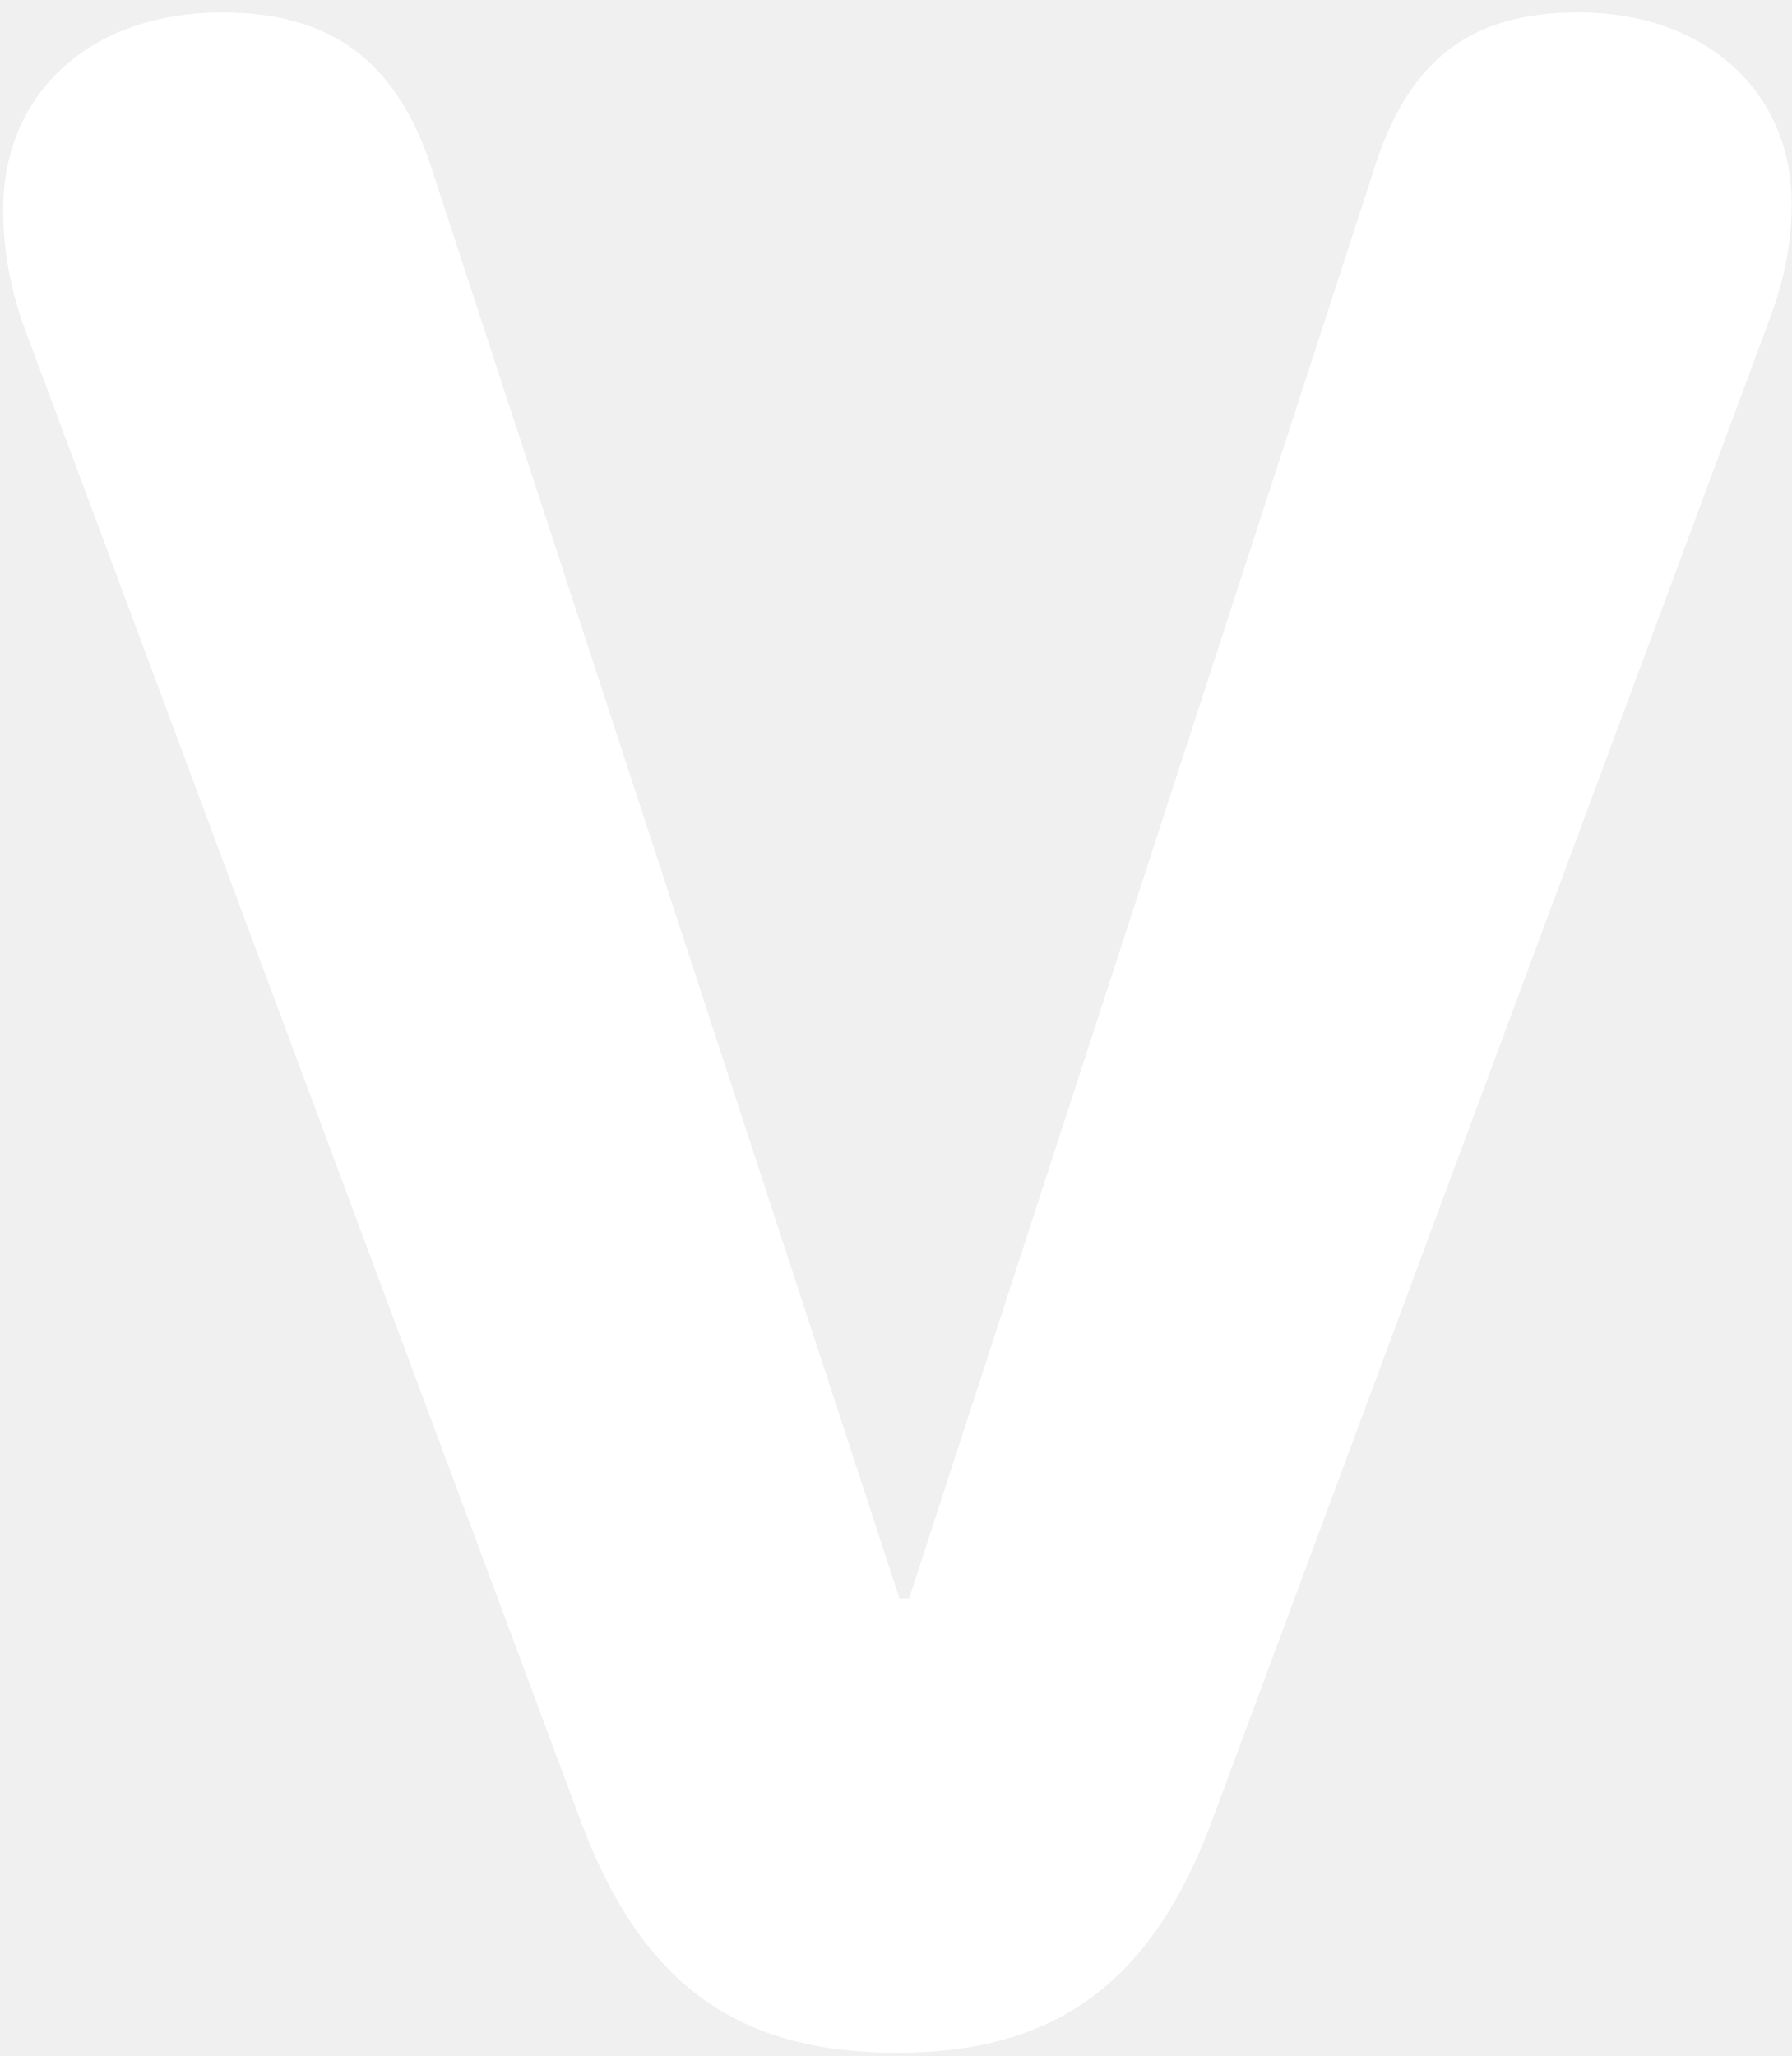
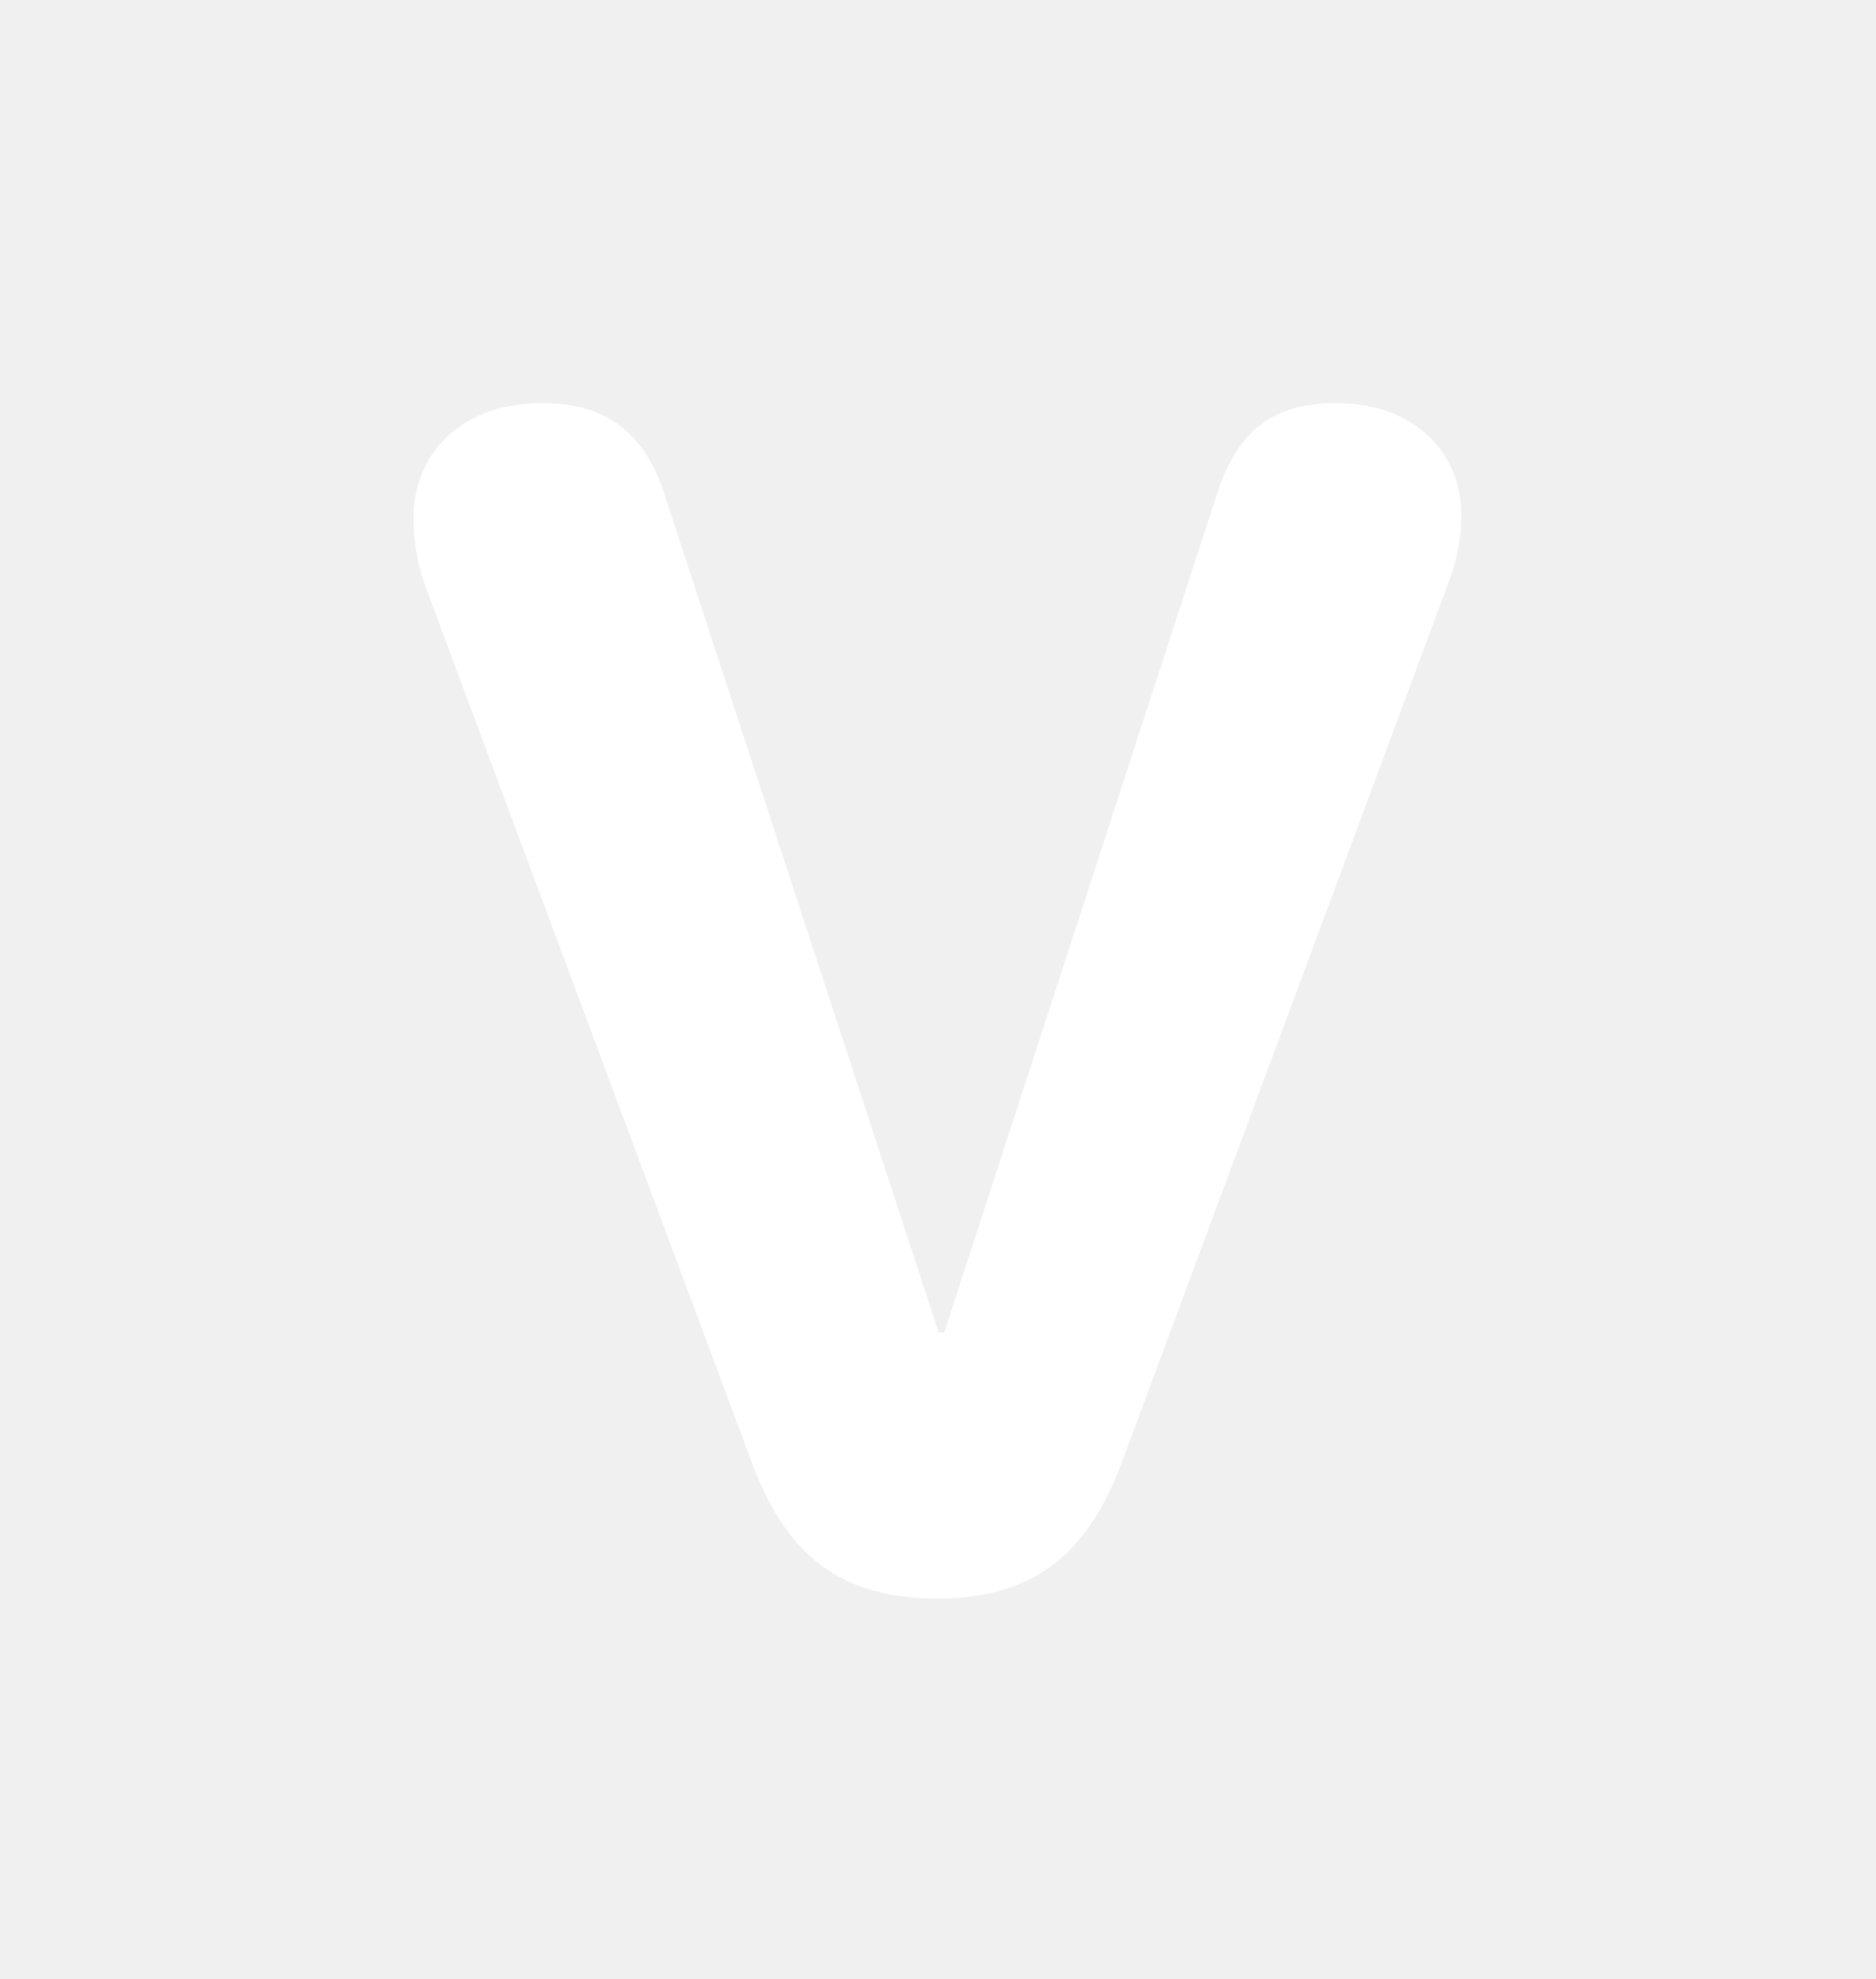
- <svg xmlns="http://www.w3.org/2000/svg" fill="none" height="70" viewBox="0 0 61 70" width="61">
-   <path d="m30.531 69.891c-5.531 0-8.812-2.438-10.875-8.203l-18.844-50.578c-.469-1.313-.703-2.625-.703-3.984 0-3.984 3-6.703 7.453-6.703 3.797 0 6.047 1.734 7.219 5.578l15.844 48.422h.328l15.797-48.563c1.172-3.797 3.281-5.438 6.984-5.438 4.312 0 7.266 2.672 7.266 6.516 0 1.266-.234 2.531-.703 3.797l-18.938 51c-2.062 5.719-5.344 8.156-10.828 8.156z" fill="#fff" />
+ <svg xmlns="http://www.w3.org/2000/svg" fill="none" height="115" viewBox="0 0 109 115" width="109">
+   <path d="m54.453 92.891c-5.531 0-8.812-2.438-10.875-8.203l-18.844-50.578c-.469-1.312-.703-2.625-.703-3.984 0-3.984 3-6.703 7.453-6.703 3.797 0 6.047 1.734 7.219 5.578l15.844 48.422h.328l15.797-48.562c1.172-3.797 3.281-5.438 6.984-5.438 4.313 0 7.266 2.672 7.266 6.516 0 1.266-.234 2.531-.703 3.797l-18.938 51c-2.062 5.719-5.344 8.156-10.828 8.156z" fill="#fff" />
</svg>
